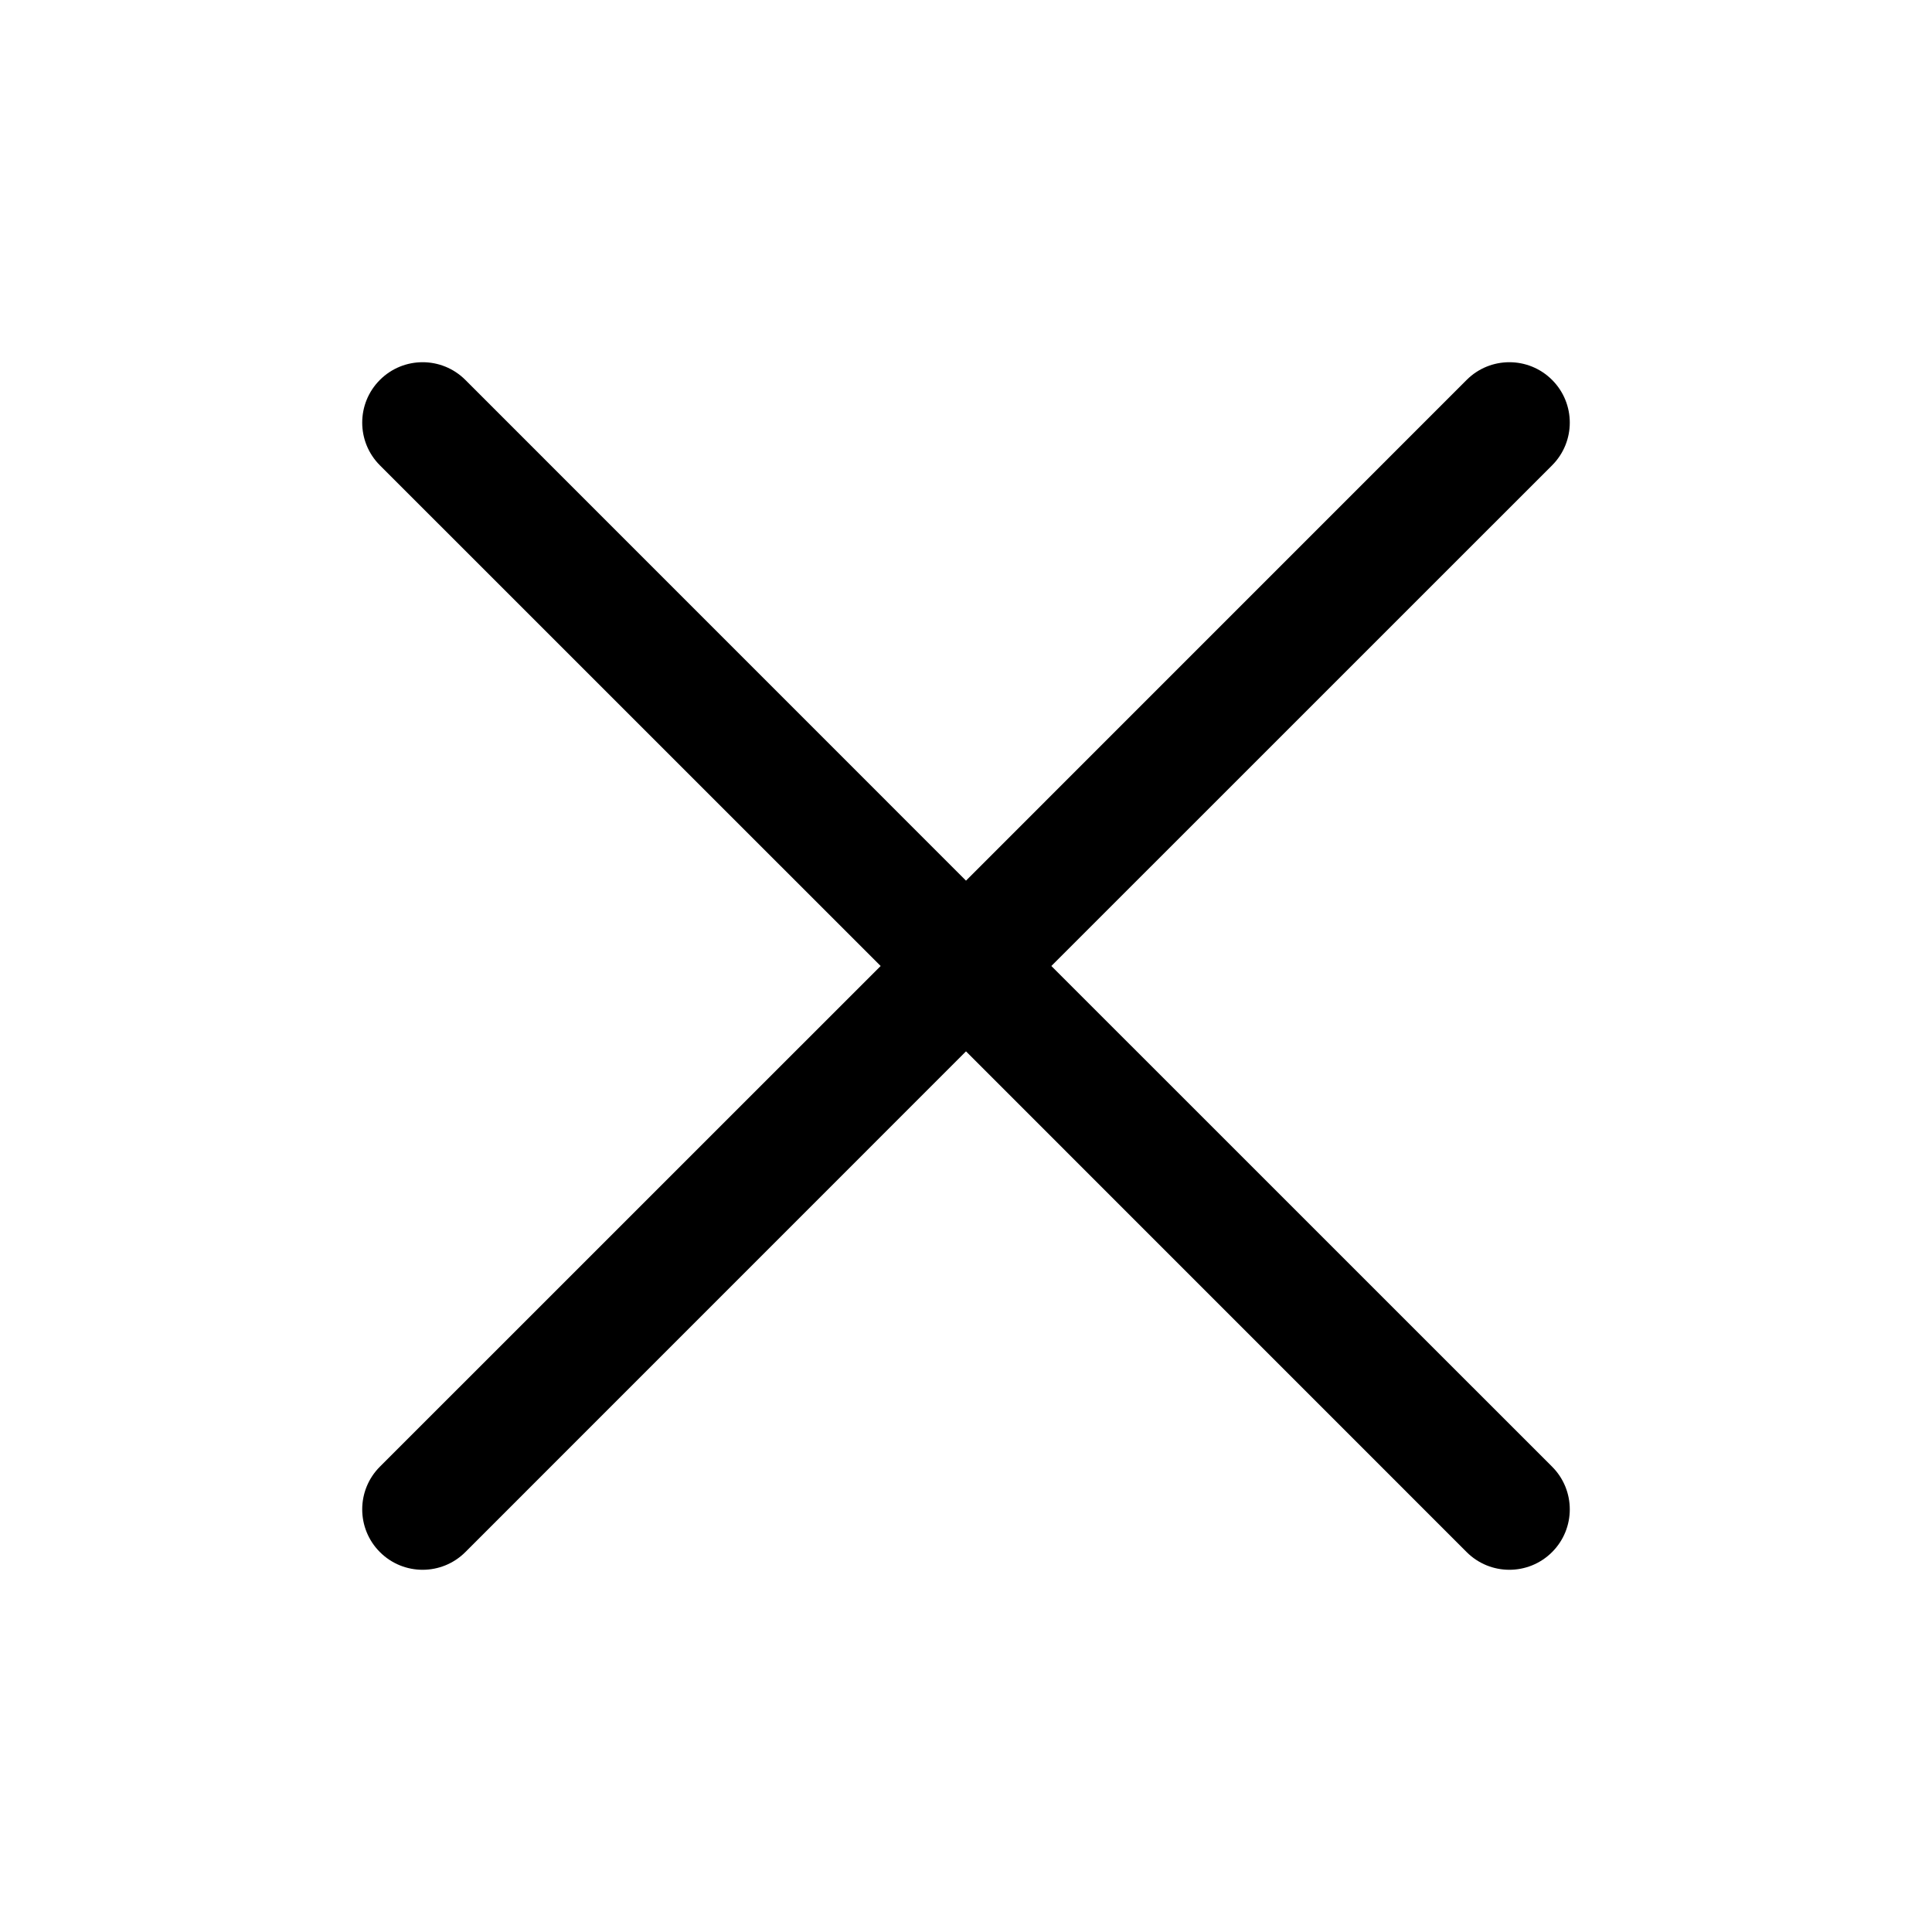
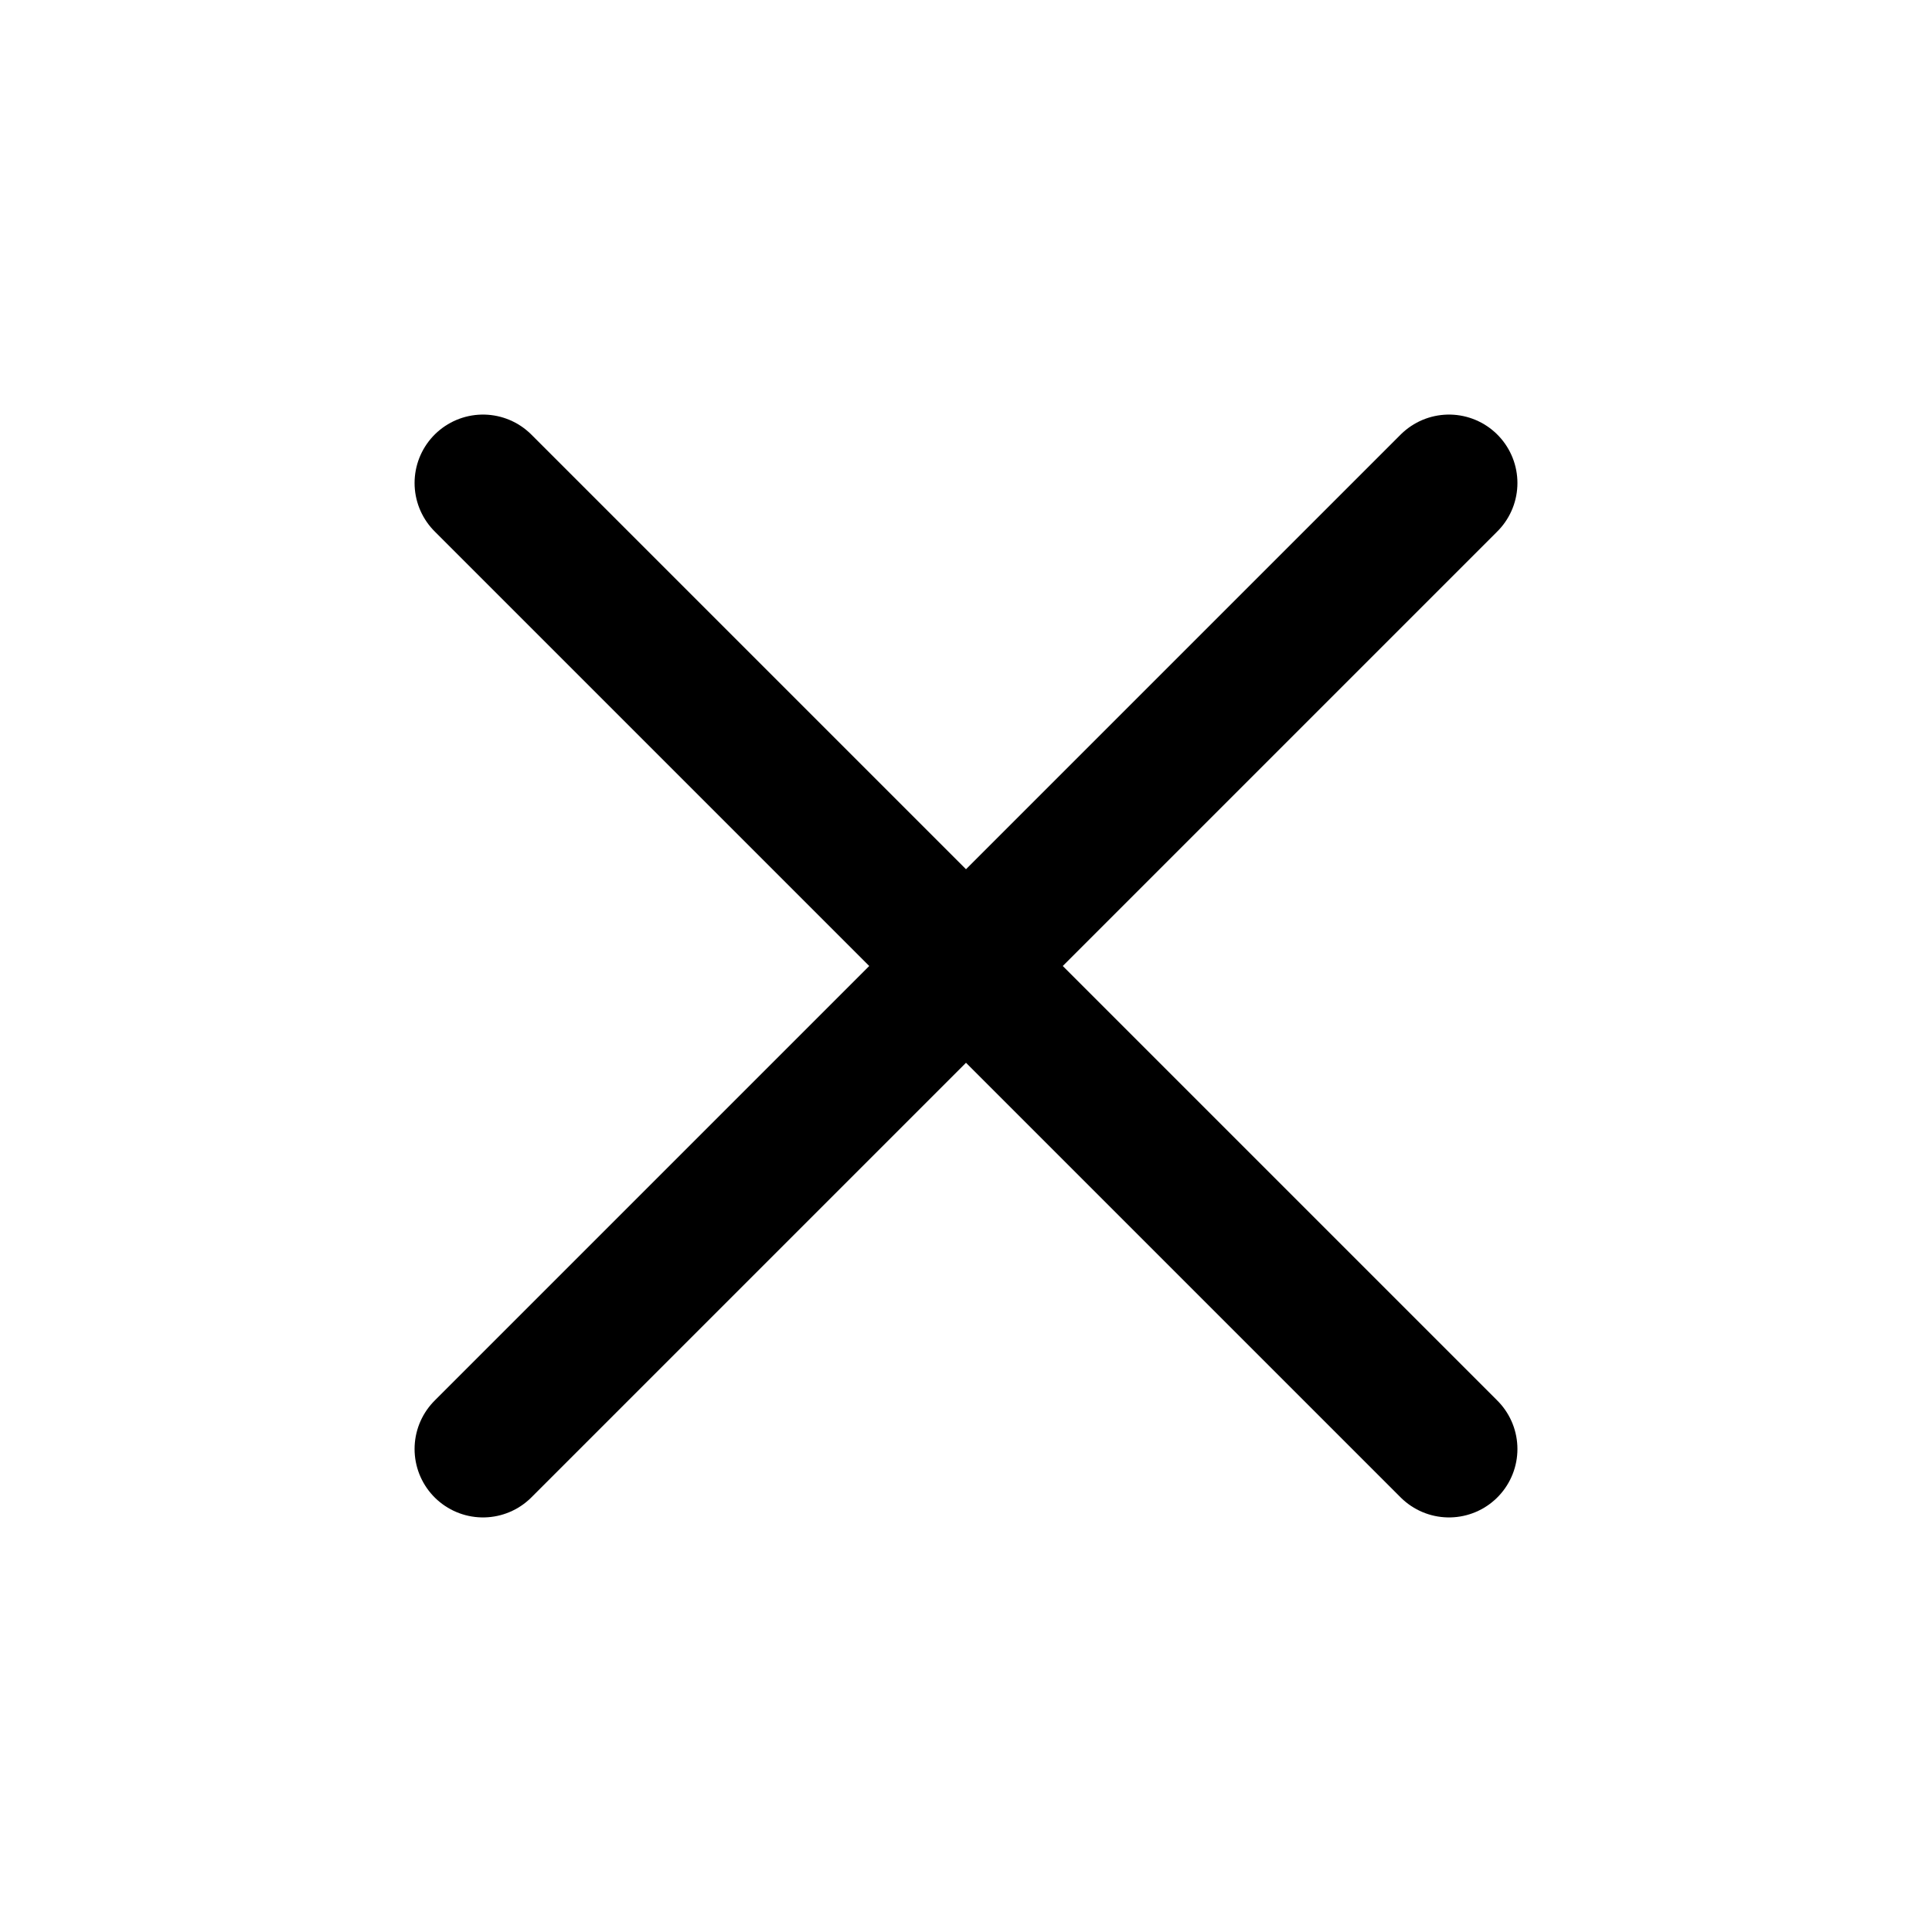
- <svg xmlns="http://www.w3.org/2000/svg" viewBox="0 0 256 256" fill="currentColor">
-   <path d="M205.66,194.34a8,8,0,0,1-11.32,11.32L128,139.31,61.66,205.66a8,8,0,0,1-11.32-11.32L116.69,128,50.34,61.66A8,8,0,0,1,61.66,50.34L128,116.69l66.34-66.35a8,8,0,0,1,11.32,11.32L139.31,128Z" />
+ <svg xmlns="http://www.w3.org/2000/svg" viewBox="0 0 24 24" fill="none" stroke="currentColor" stroke-width="1.7" stroke-linecap="round" stroke-linejoin="round">
+   <path d="m18 6-12 12M6 6l12 12" />
</svg>
